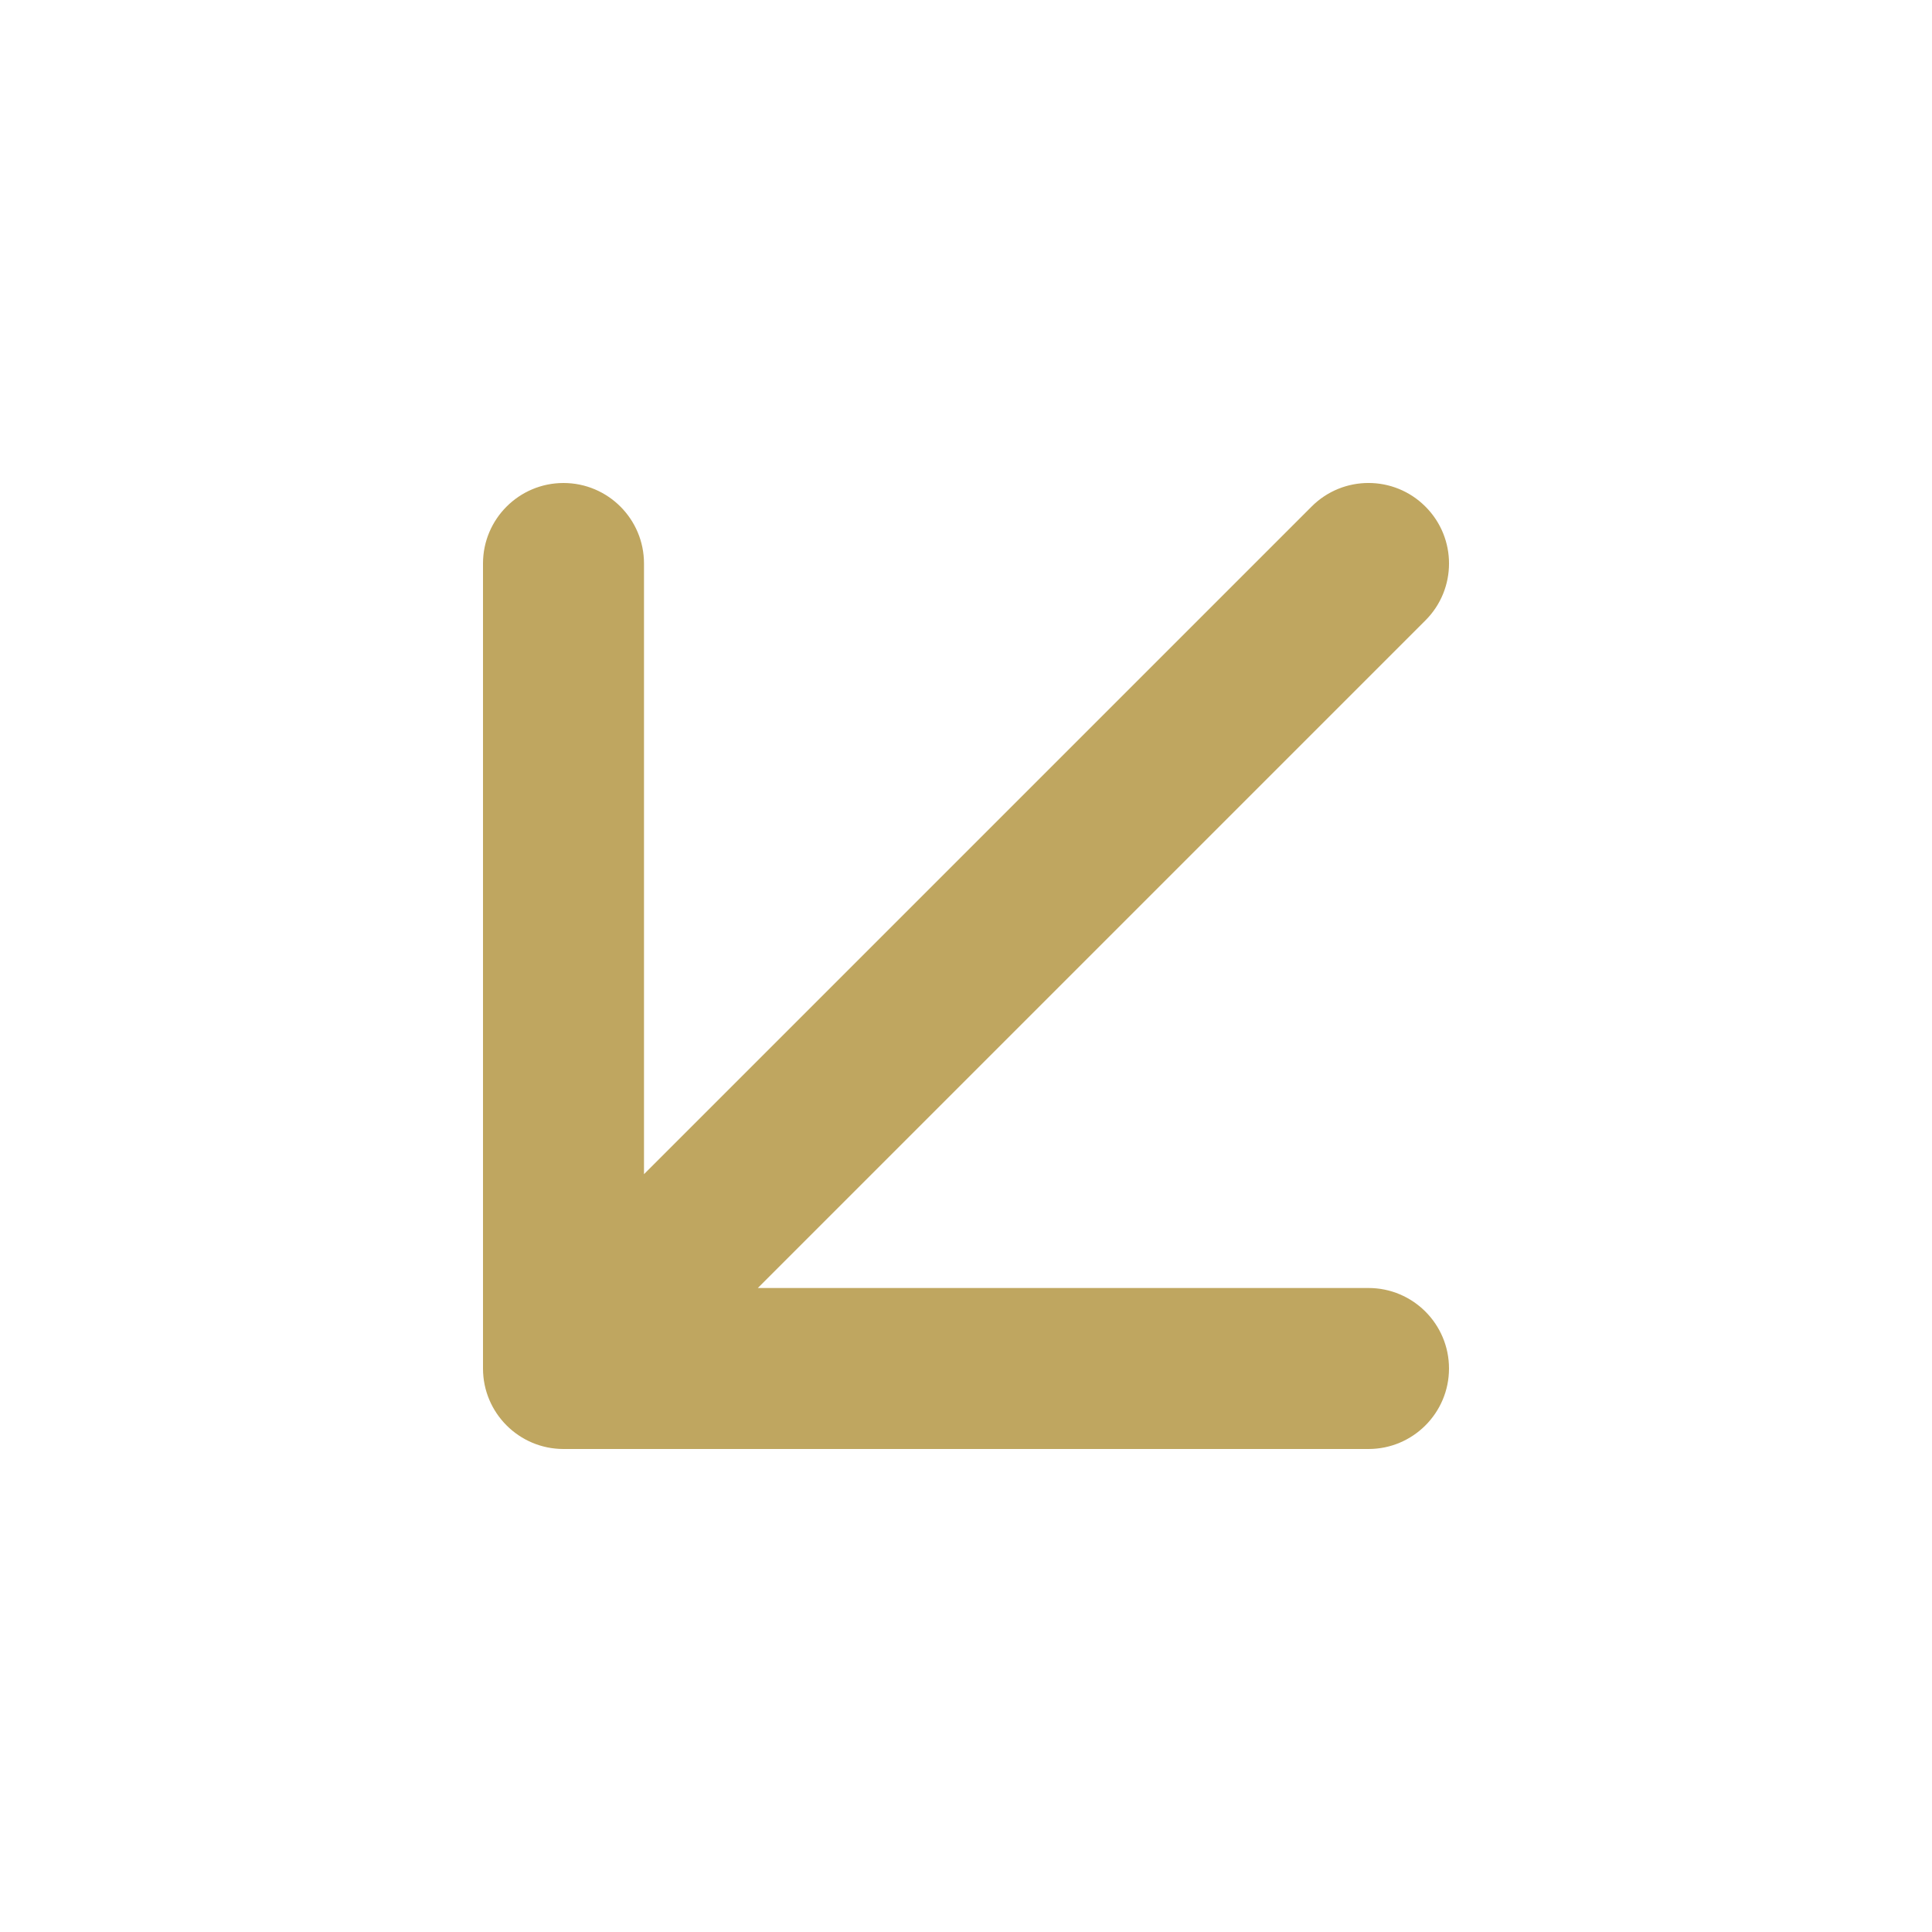
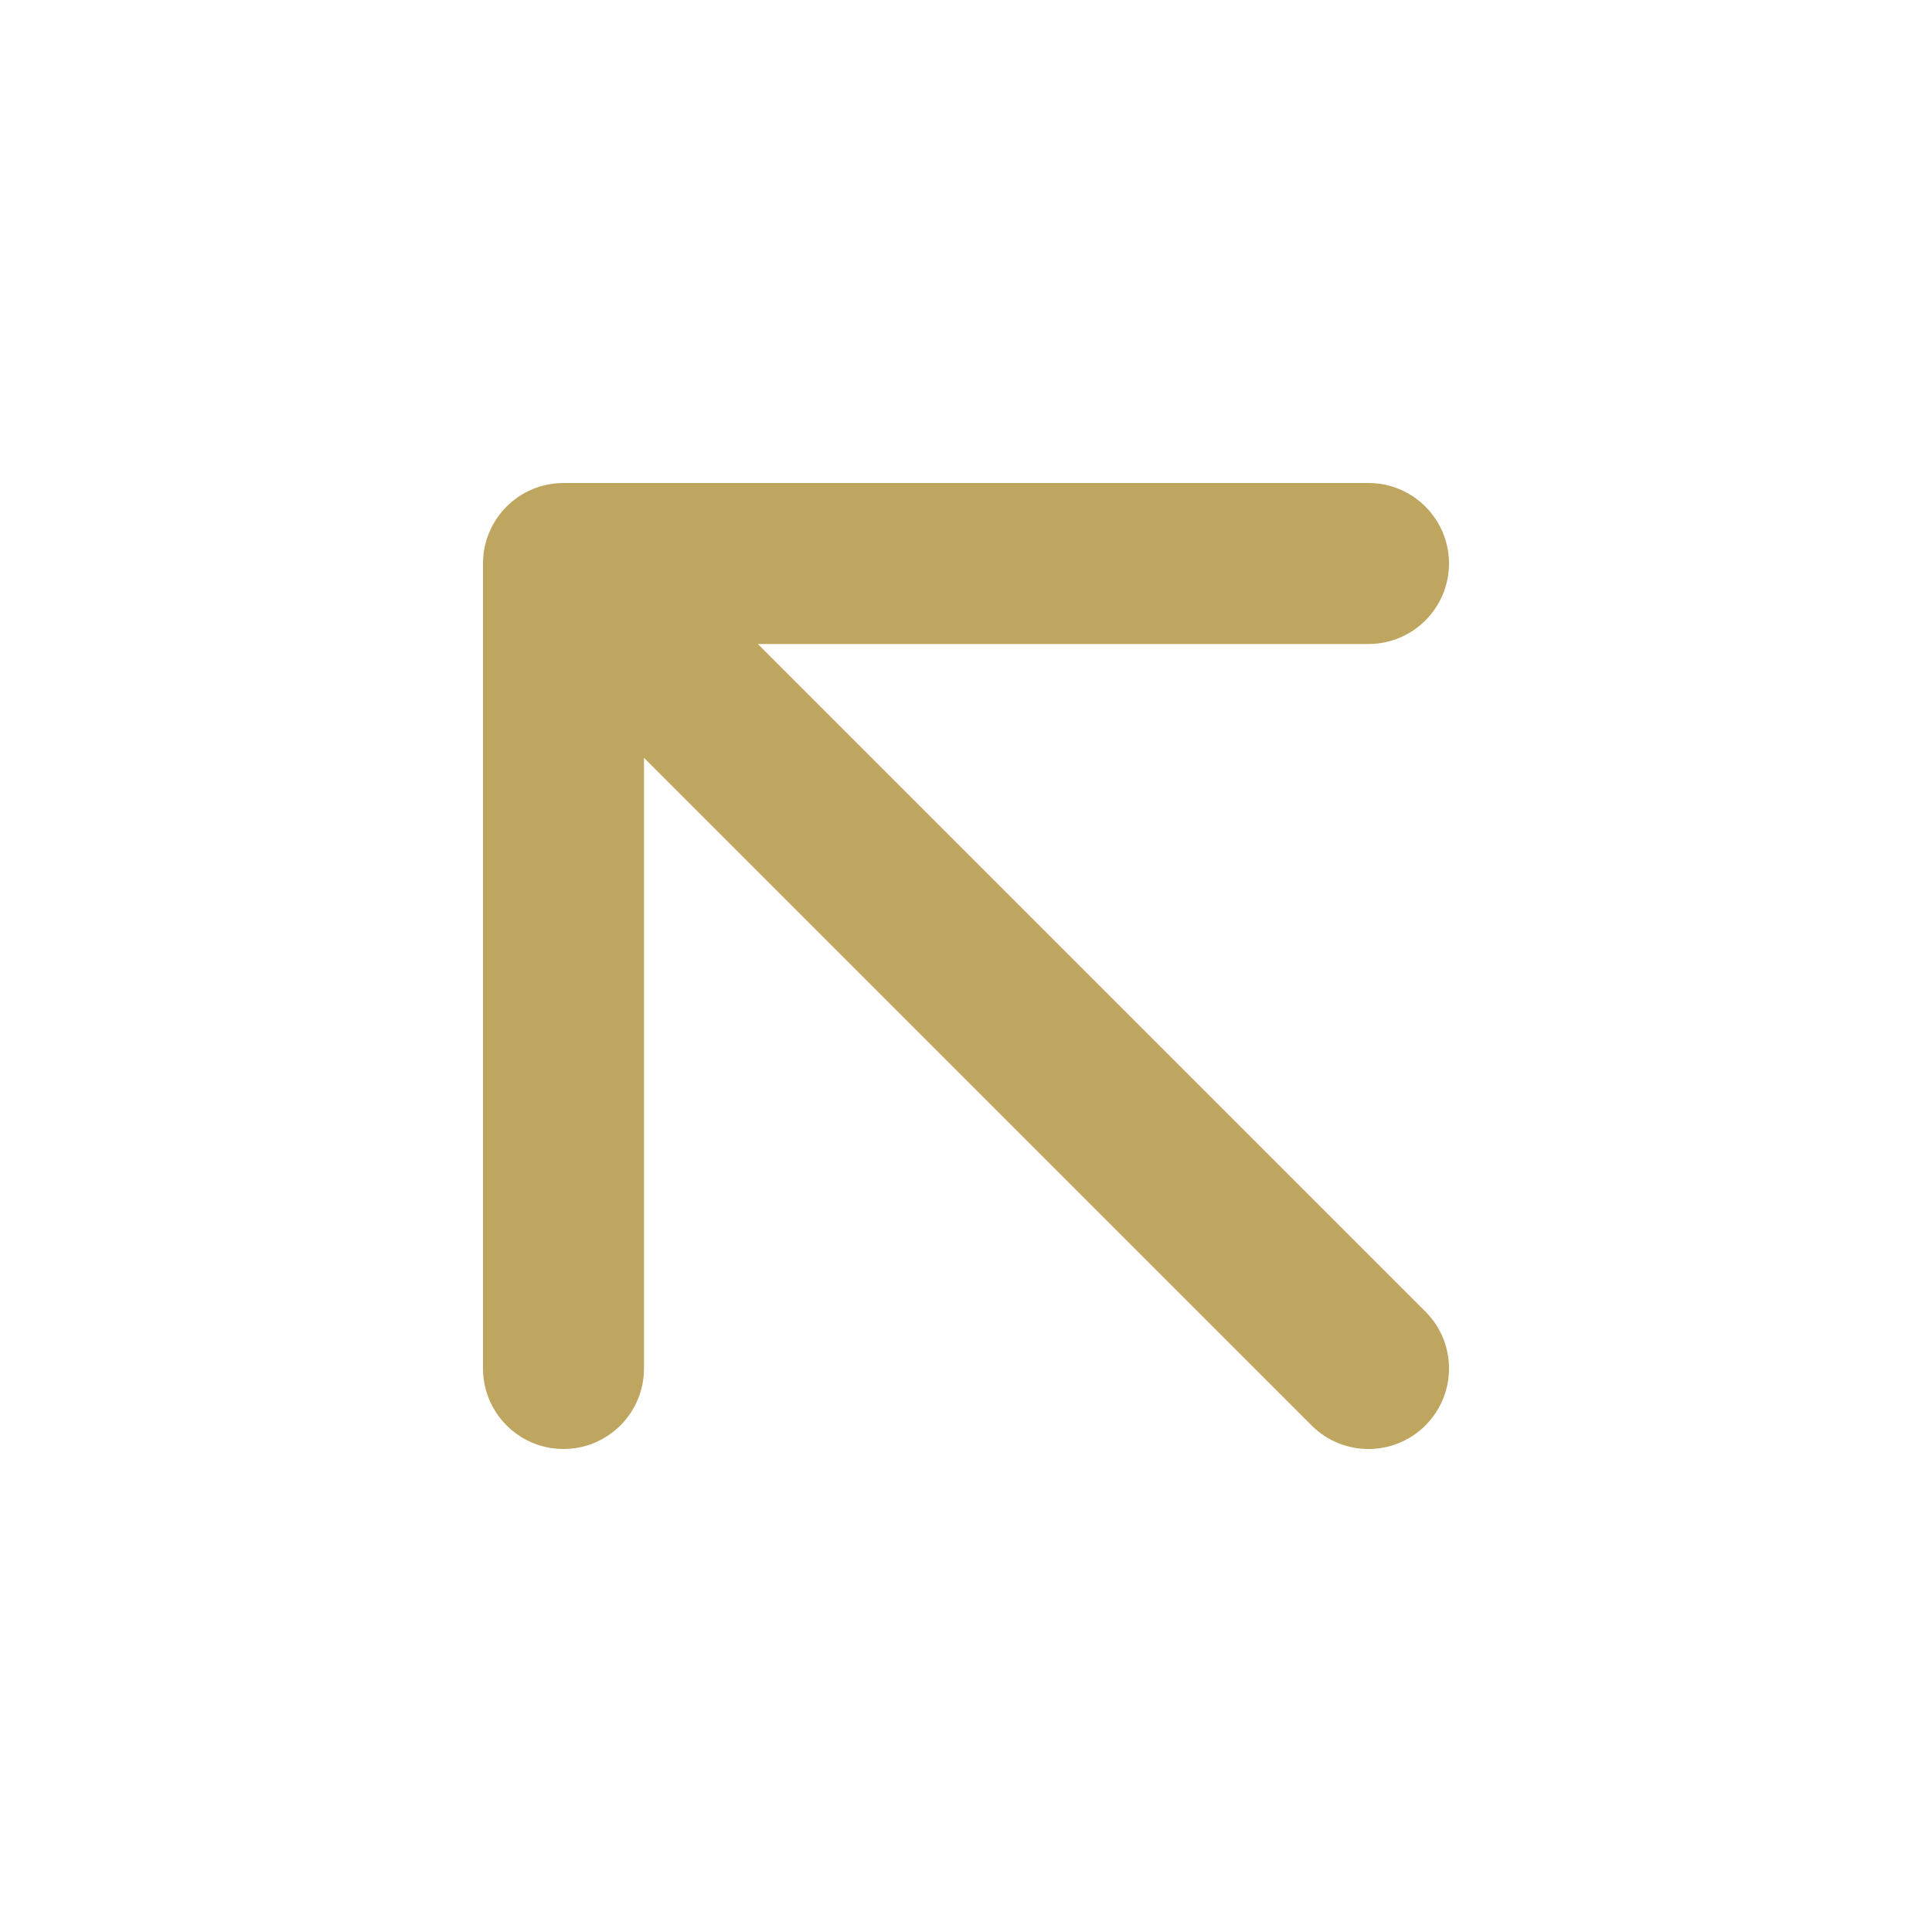
<svg xmlns="http://www.w3.org/2000/svg" width="24" height="24" viewBox="0 0 24 24" fill="none">
-   <path transform="rotate(180 12 12)" d="M6.293 16.293C5.902 16.683 5.902 17.317 6.293 17.707C6.683 18.098 7.317 18.098 7.707 17.707L6.293 16.293M17.000 7.000L18.000 7.000C18.000 6.448 17.552 6.000 17.000 6.000L17.000 7.000M7.000 6.000C6.448 6.000 6.000 6.448 6.000 7.000C6.000 7.552 6.448 8.000 7.000 8.000L7.000 6.000M16.000 17.000C16.000 17.552 16.448 18.000 17.000 18.000C17.552 18.000 18.000 17.552 18.000 17.000L16.000 17.000M7.707 17.707L17.707 7.707L16.293 6.293L6.293 16.293L7.707 17.707M7.000 8.000L17.000 8.000L17.000 6.000L7.000 6.000L7.000 8.000M16.000 7.000L16.000 17.000L18.000 17.000L18.000 7.000L16.000 7.000" fill="#bfa660" />
+   <path transform="matrix(-1 0 0 1 24 0)" d="M6.293 16.293C5.902 16.683 5.902 17.317 6.293 17.707C6.683 18.098 7.317 18.098 7.707 17.707L6.293 16.293M17.000 7.000L18.000 7.000C18.000 6.448 17.552 6.000 17.000 6.000L17.000 7.000M7.000 6.000C6.448 6.000 6.000 6.448 6.000 7.000C6.000 7.552 6.448 8.000 7.000 8.000L7.000 6.000M16.000 17.000C16.000 17.552 16.448 18.000 17.000 18.000C17.552 18.000 18.000 17.552 18.000 17.000L16.000 17.000M7.707 17.707L17.707 7.707L16.293 6.293L6.293 16.293L7.707 17.707M7.000 8.000L17.000 8.000L17.000 6.000L7.000 6.000L7.000 8.000M16.000 7.000L16.000 17.000L18.000 17.000L18.000 7.000L16.000 7.000" fill="#bfa660" />
</svg>
